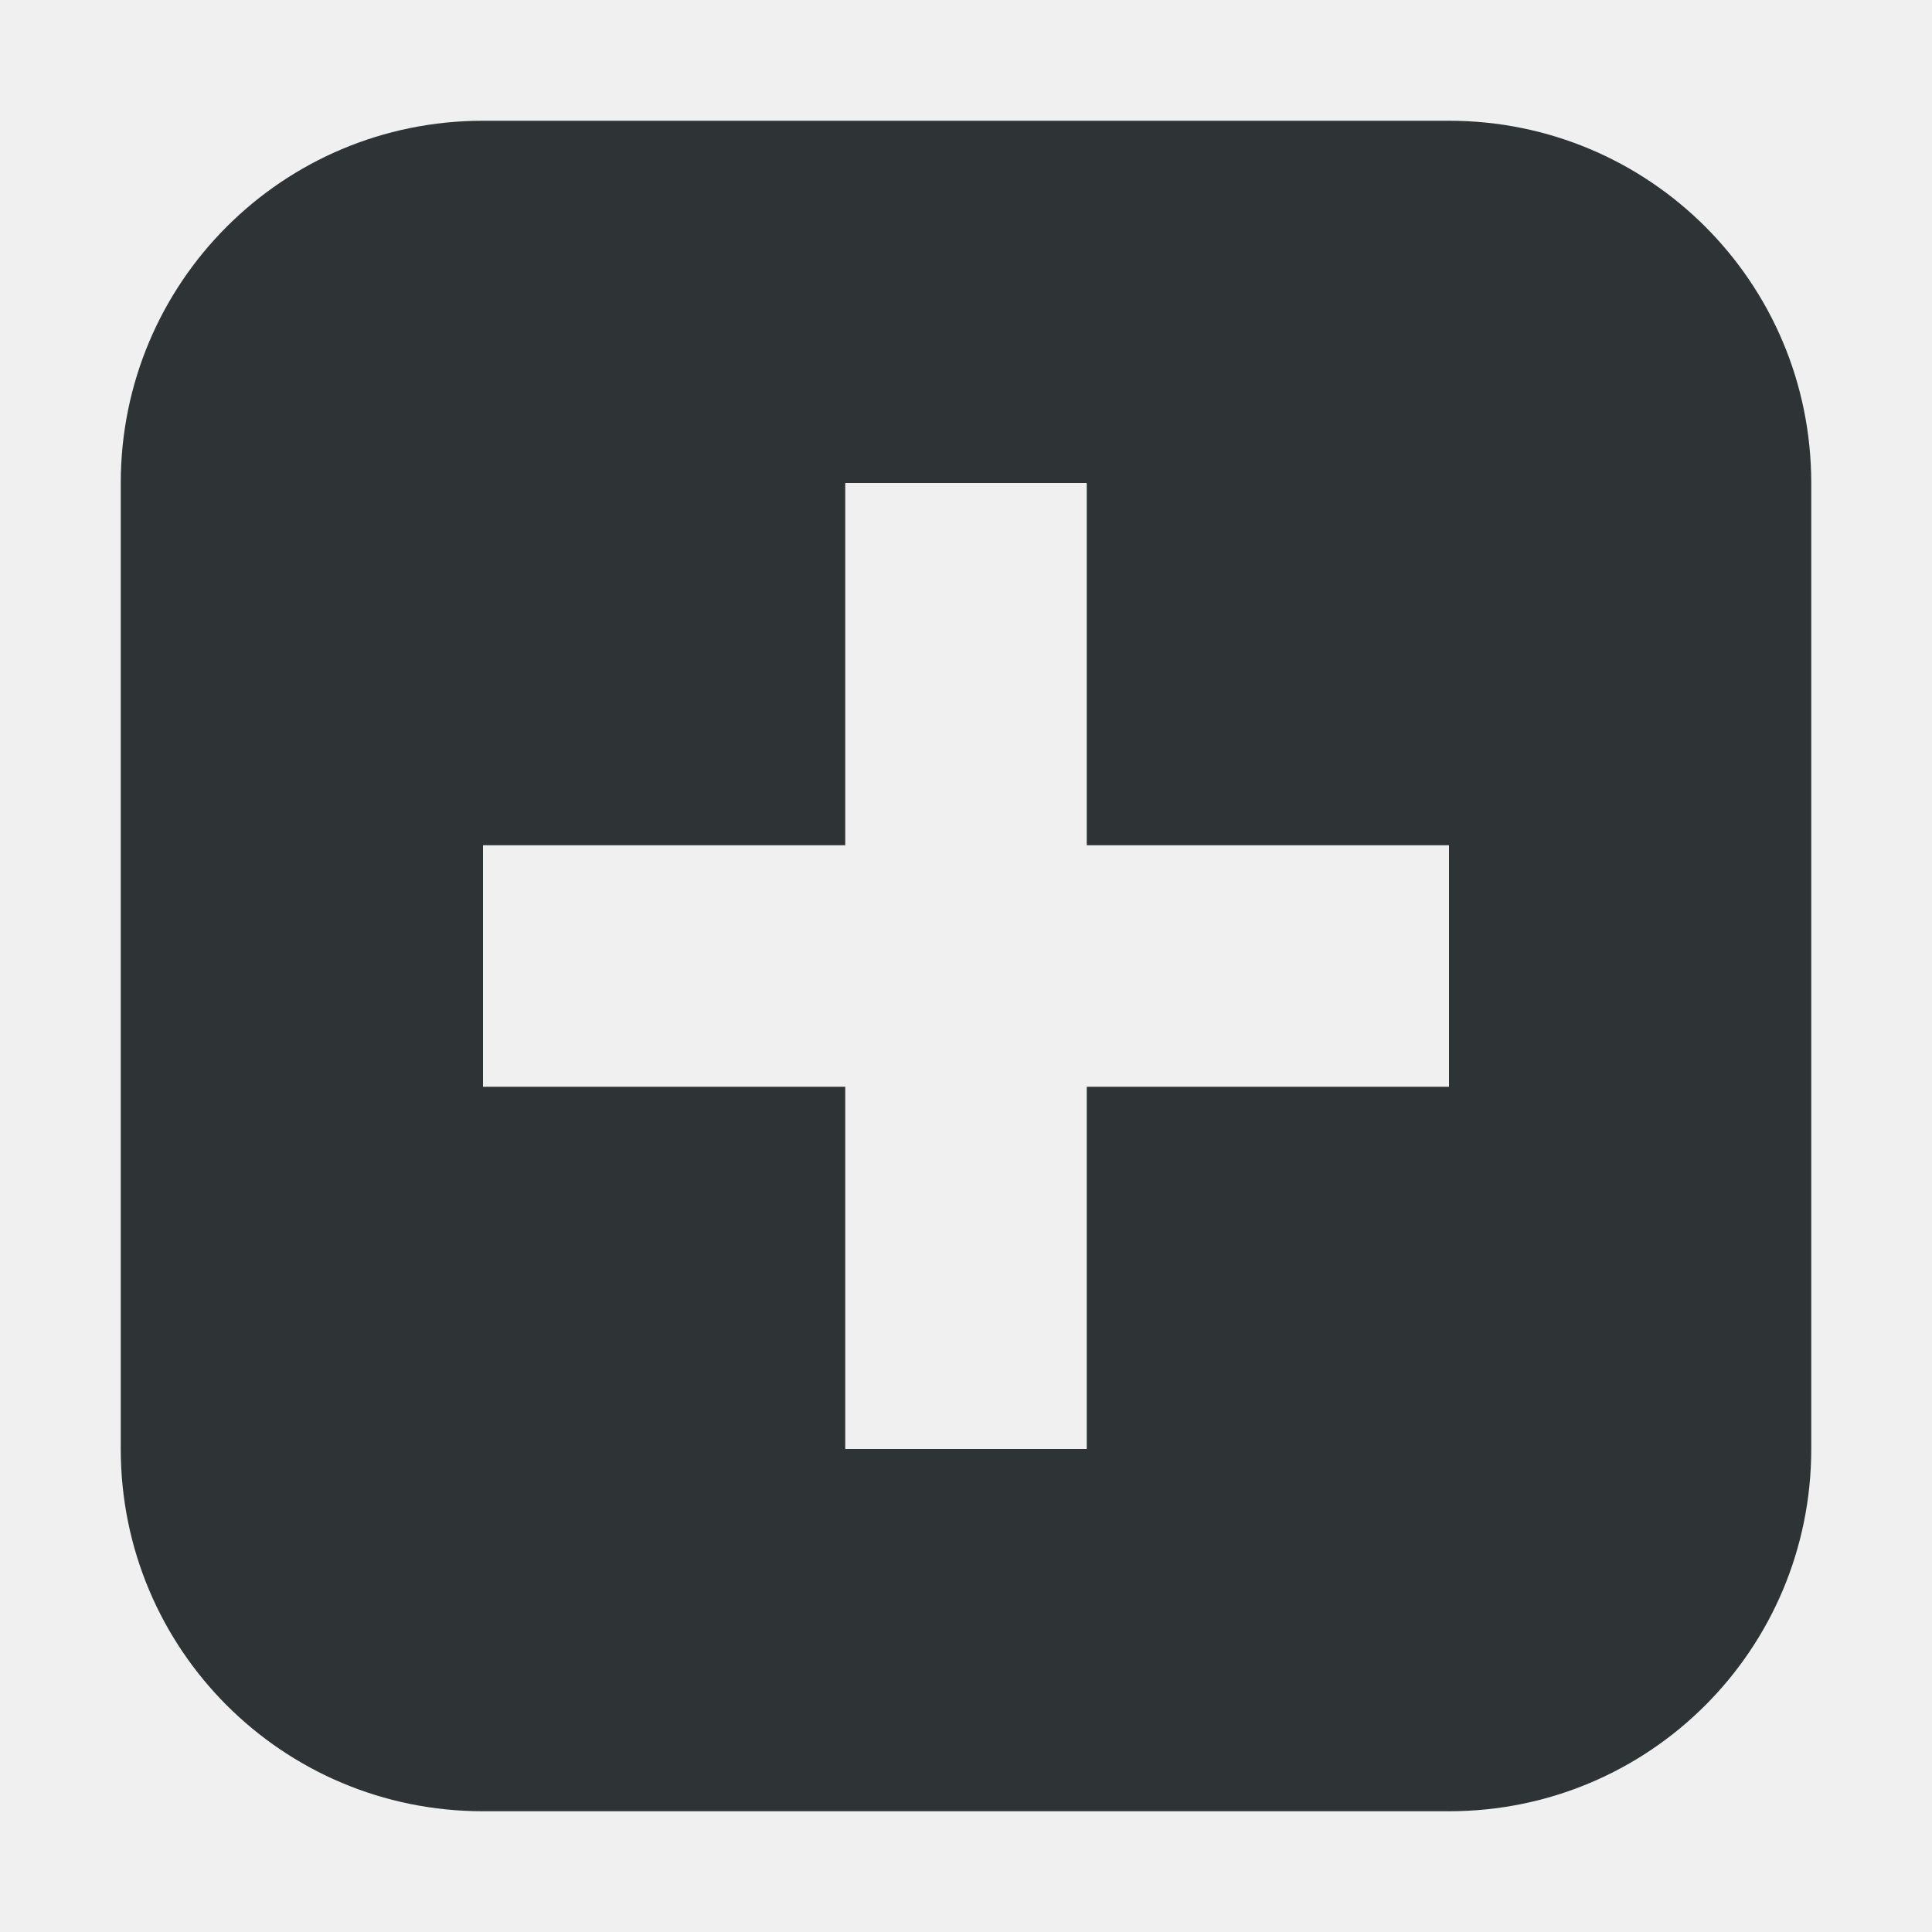
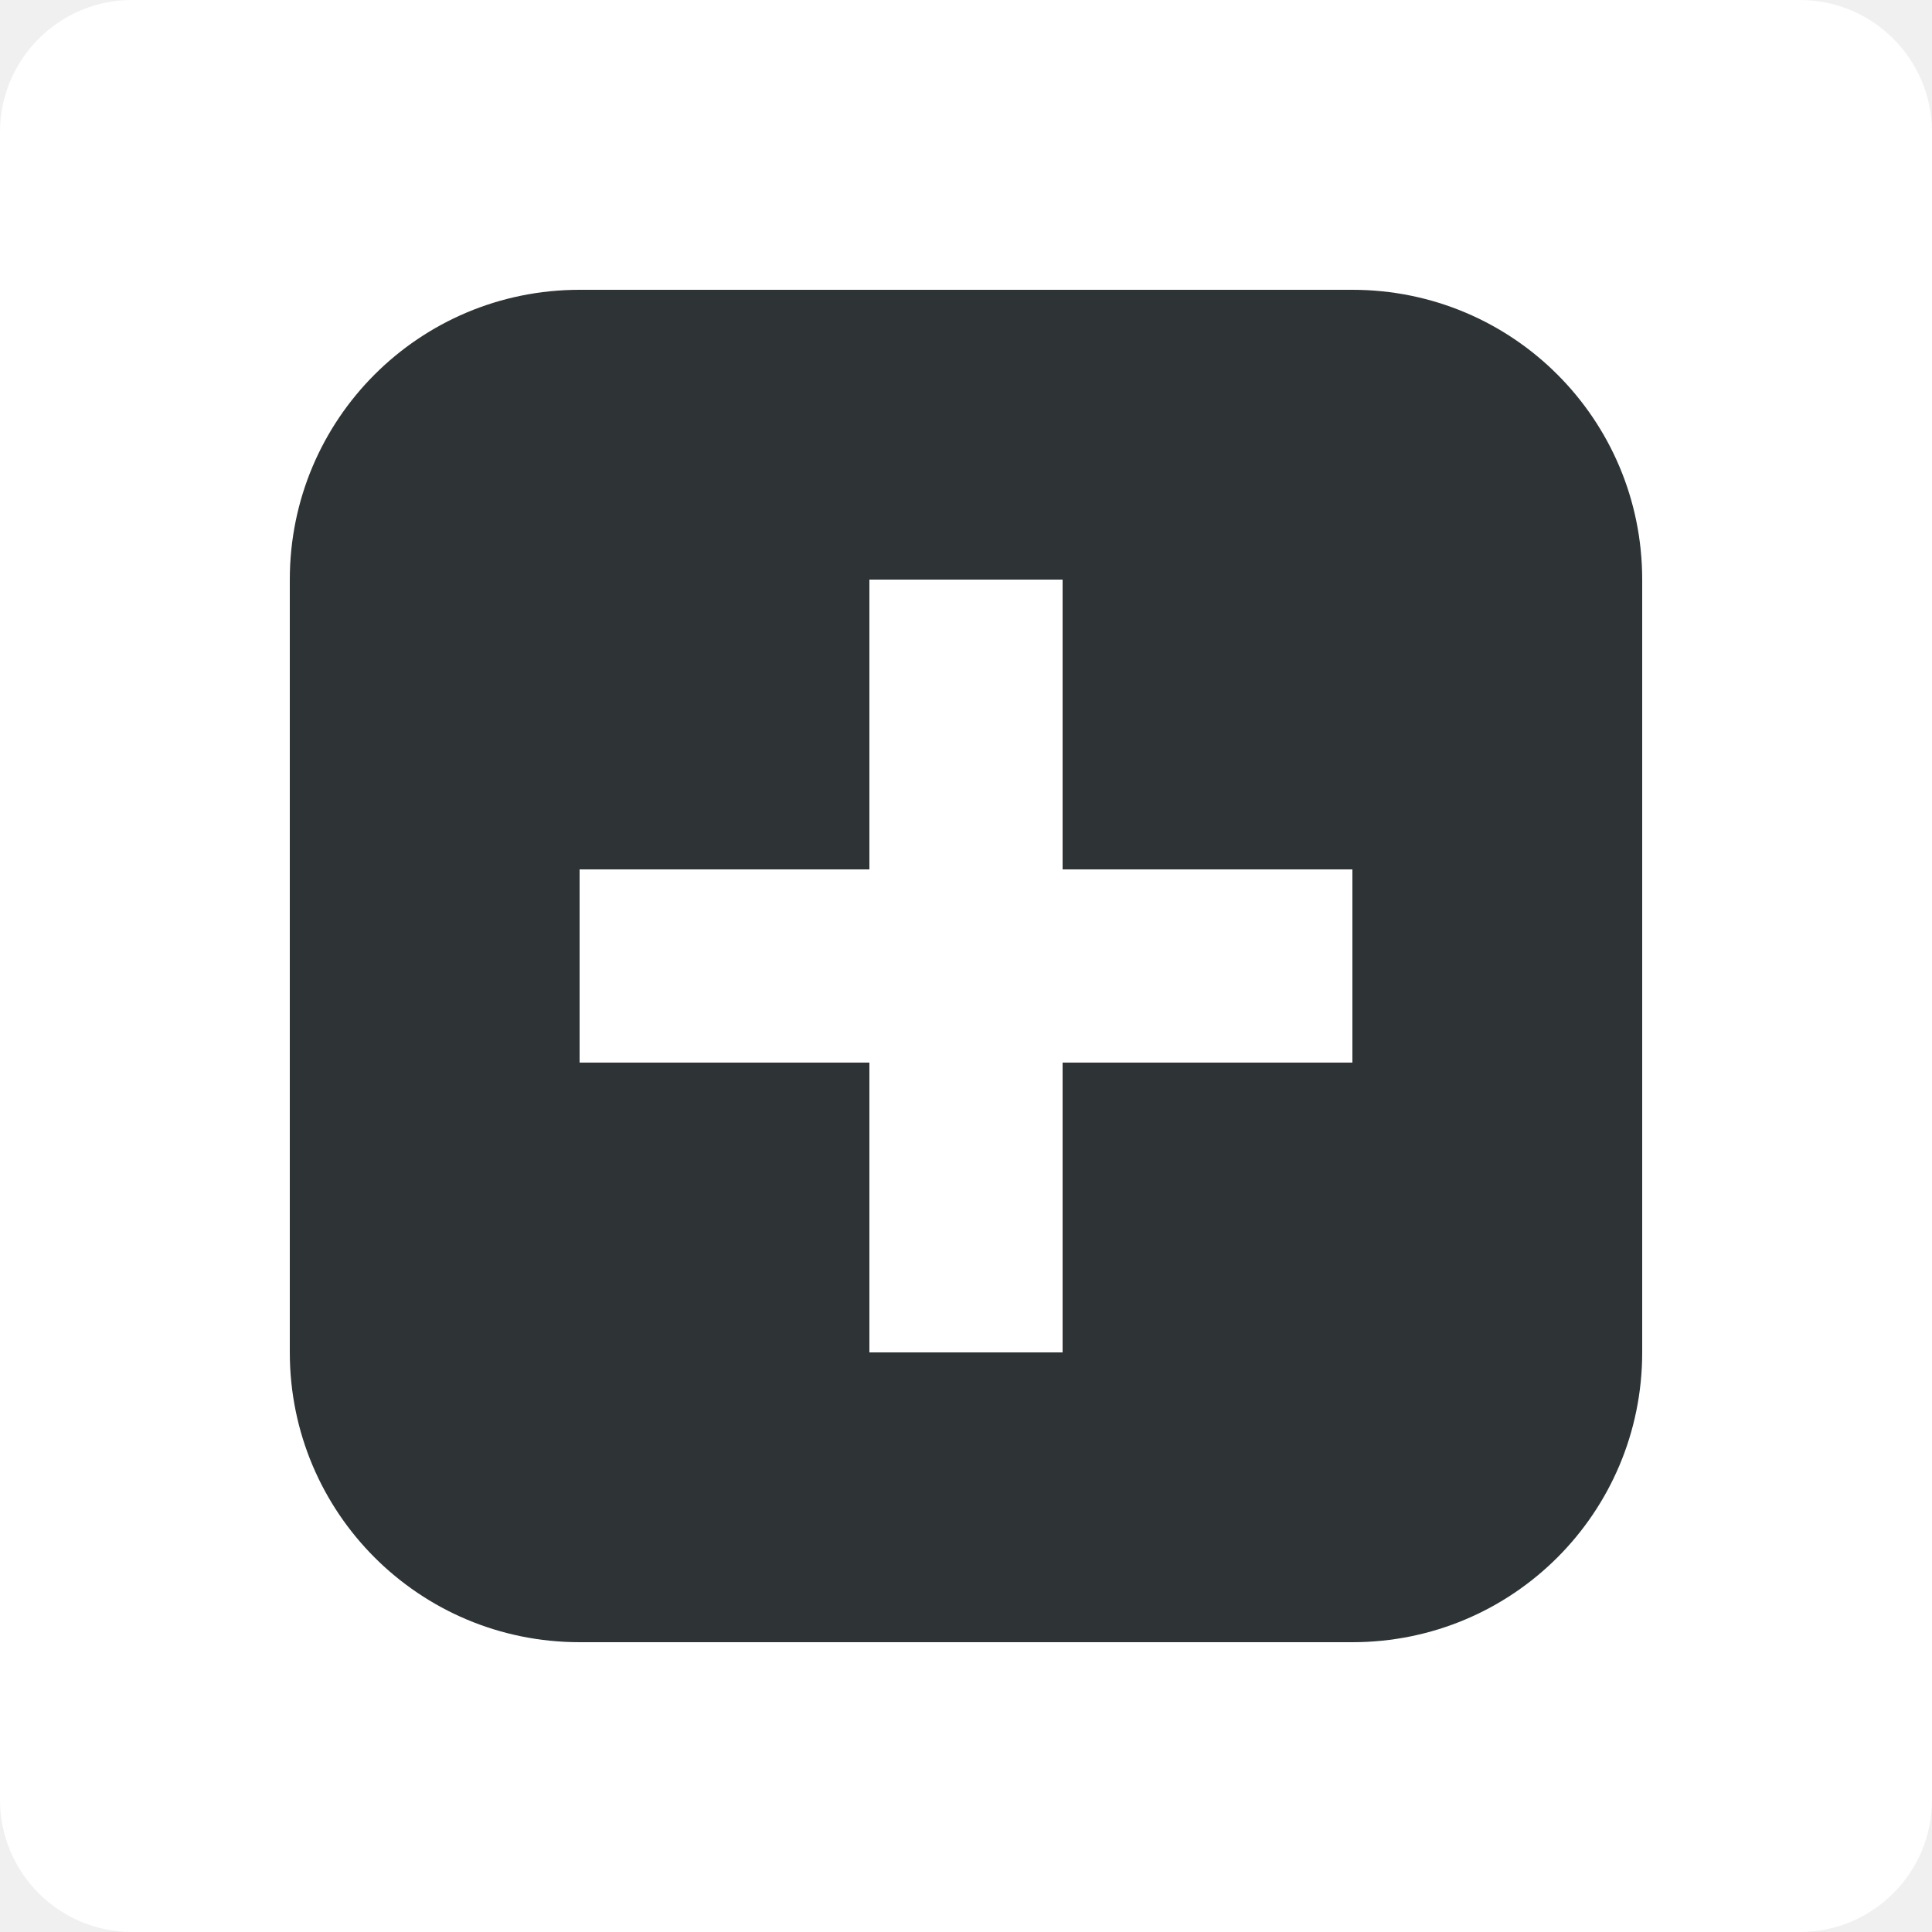
- <svg xmlns="http://www.w3.org/2000/svg" height="16px" viewBox="0 0 16 16" width="16px">
-   <path d="m 4 1 c -1.66 0 -3 1.34 -3 3 v 8 c 0 1.66 1.34 3 3 3 h 8 c 1.66 0 3 -1.34 3 -3 v -8 c 0 -1.66 -1.34 -3 -3 -3 z m 3 3 h 2 v 3 h 3 v 2 h -3 v 3 h -2 v -3 h -3 v -2 h 3 z m 0 0" fill="#2e3436" />
+ <svg xmlns="http://www.w3.org/2000/svg" height="20" viewBox="0 0 20 20" width="20" version="1.1" id="svg1">
+   <defs />
+   <path id="rect1" fill="#ffffff" d="M1.368,0 L18.632,0 A1.368 1.368 0 0 1 20,1.368 L20,18.632 A1.368 1.368 0 0 1 18.632,20 L1.368,20 A1.368 1.368 0 0 1 0,18.632 L0,1.368 A1.368 1.368 0 0 1 1.368,0 Z" />
+   <path id="path1" fill="#2e3436" d="M6,3 C4.34,3 3,4.34 3,6 L3,14 C3,15.66 4.34,17 6,17 L14,17 C15.66,17 17,15.66 17,14 L17,6 C17,4.34 15.66,3 14,3 Z M9,6 L11,6 L11,9 L14,9 L14,11 L11,11 L11,14 L9,14 L9,11 L6,11 L6,9 L9,9 Z" />
</svg>
